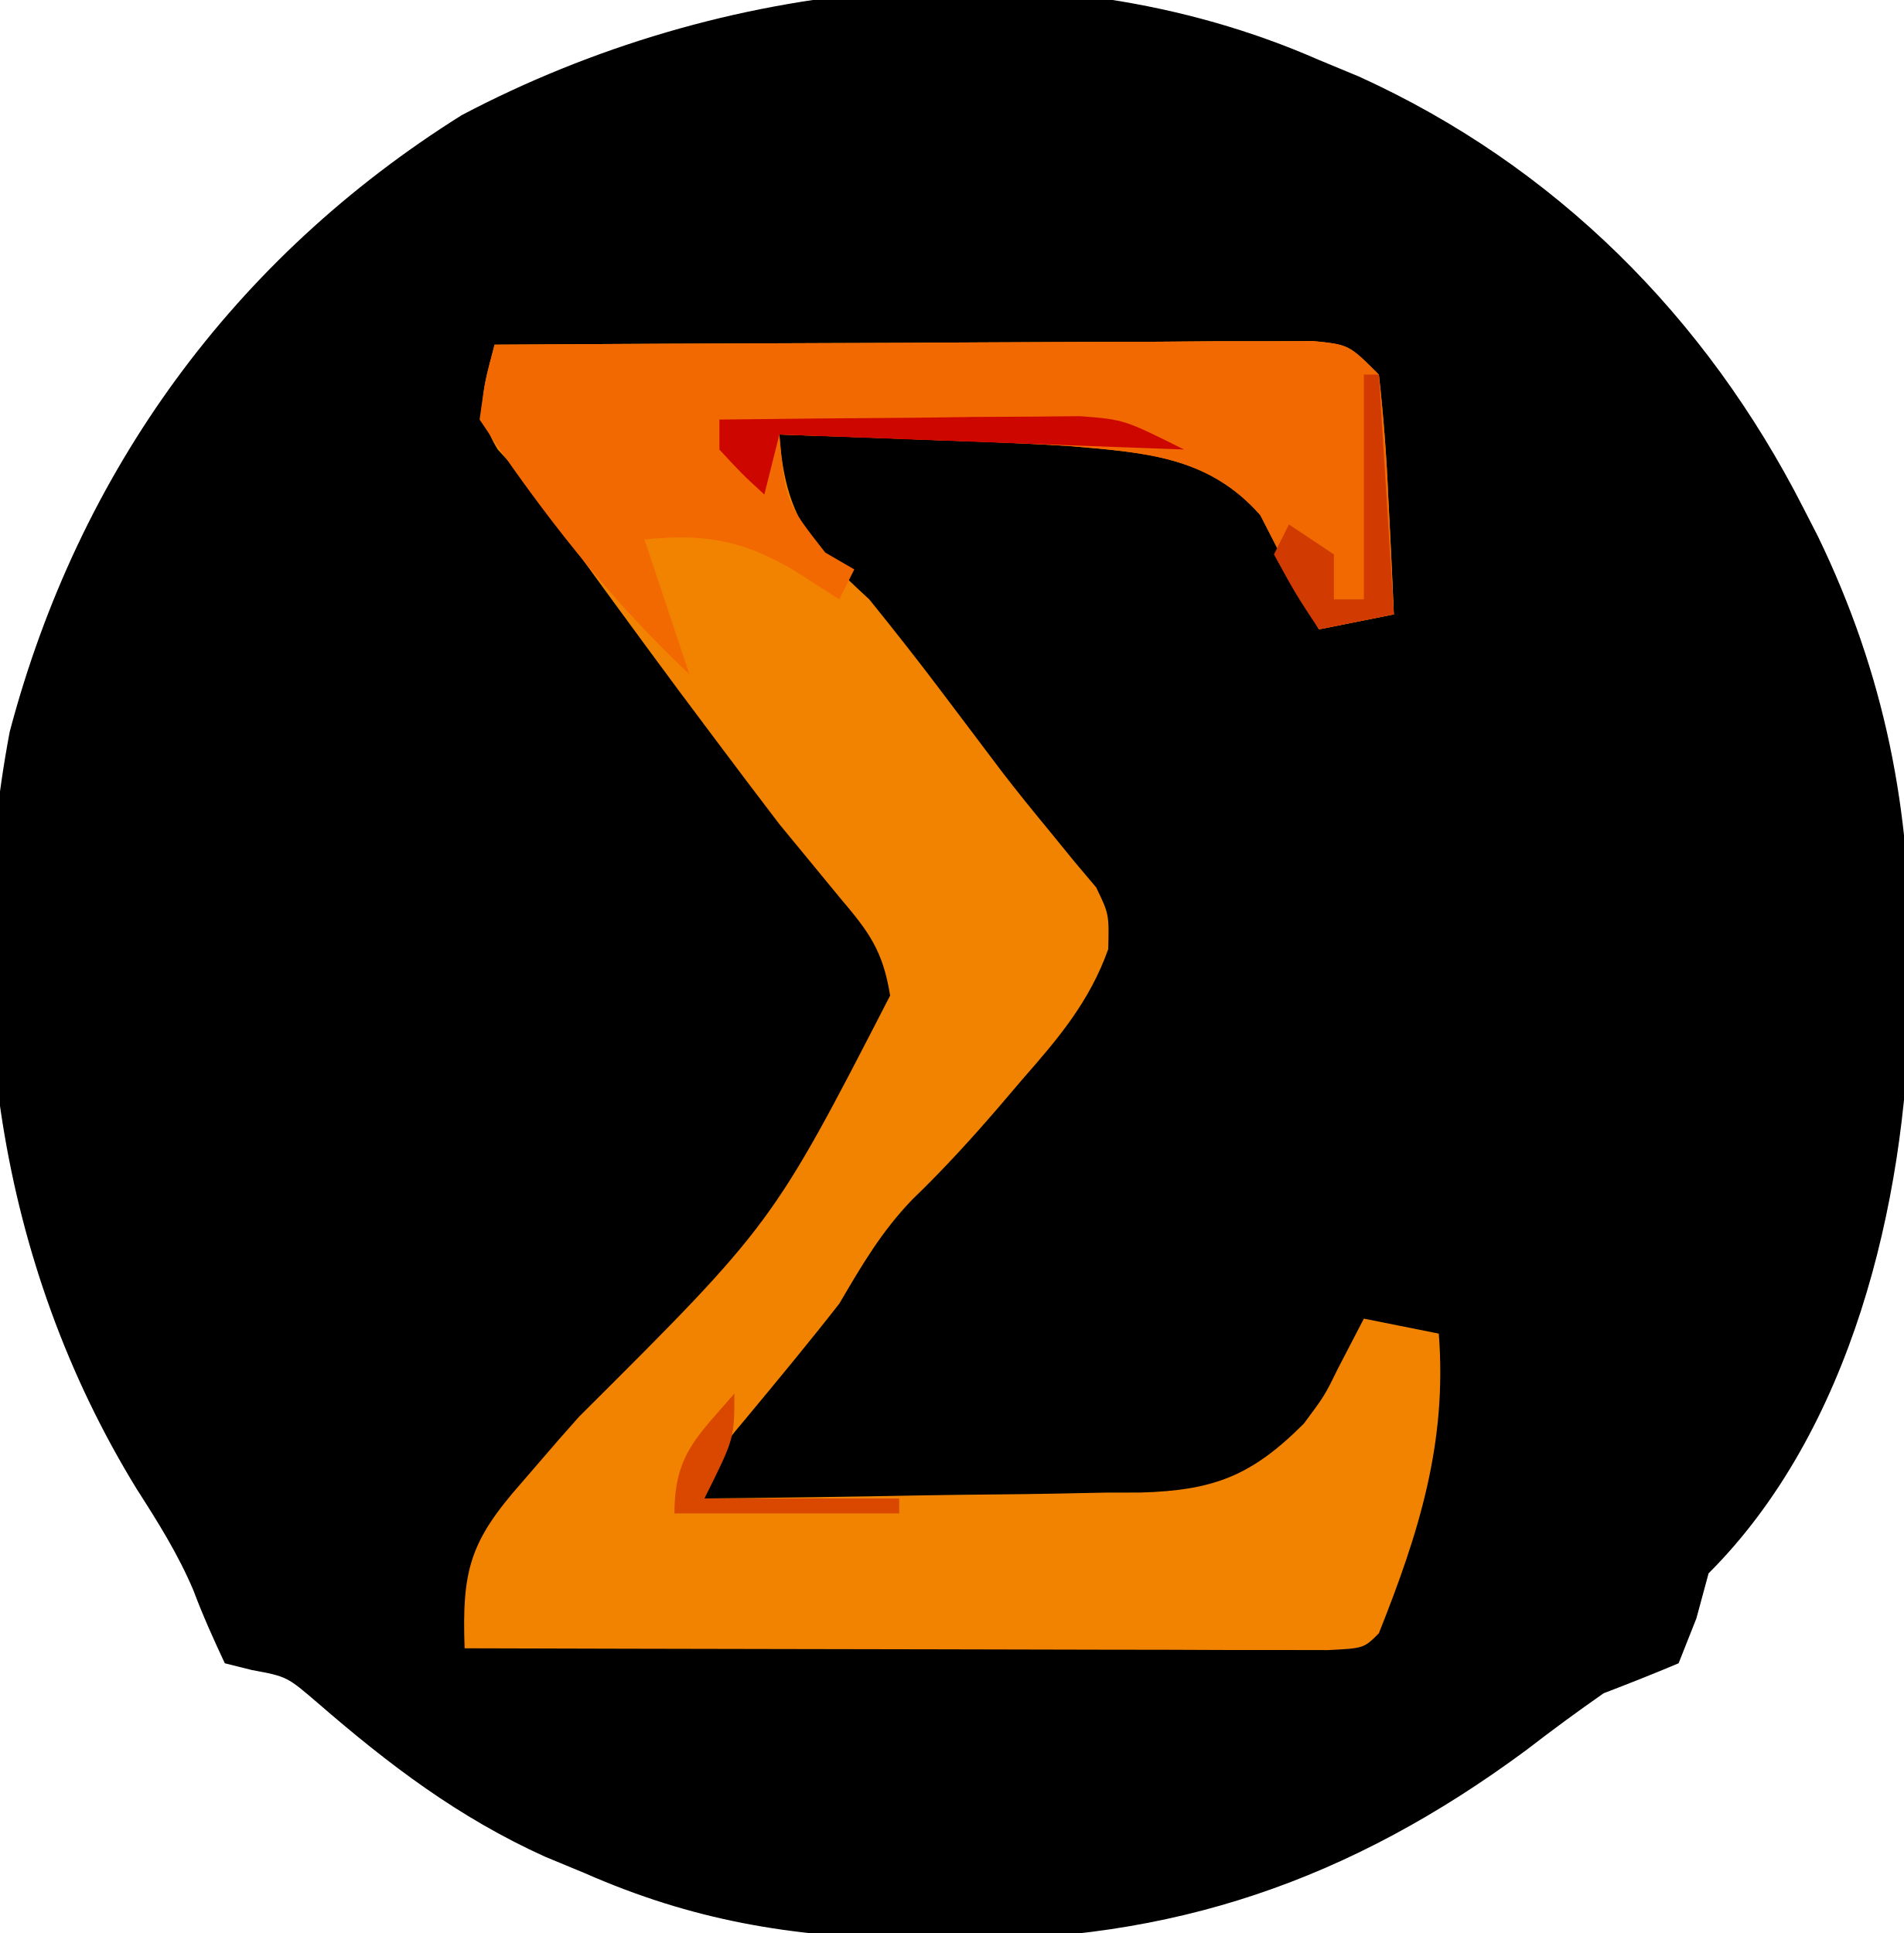
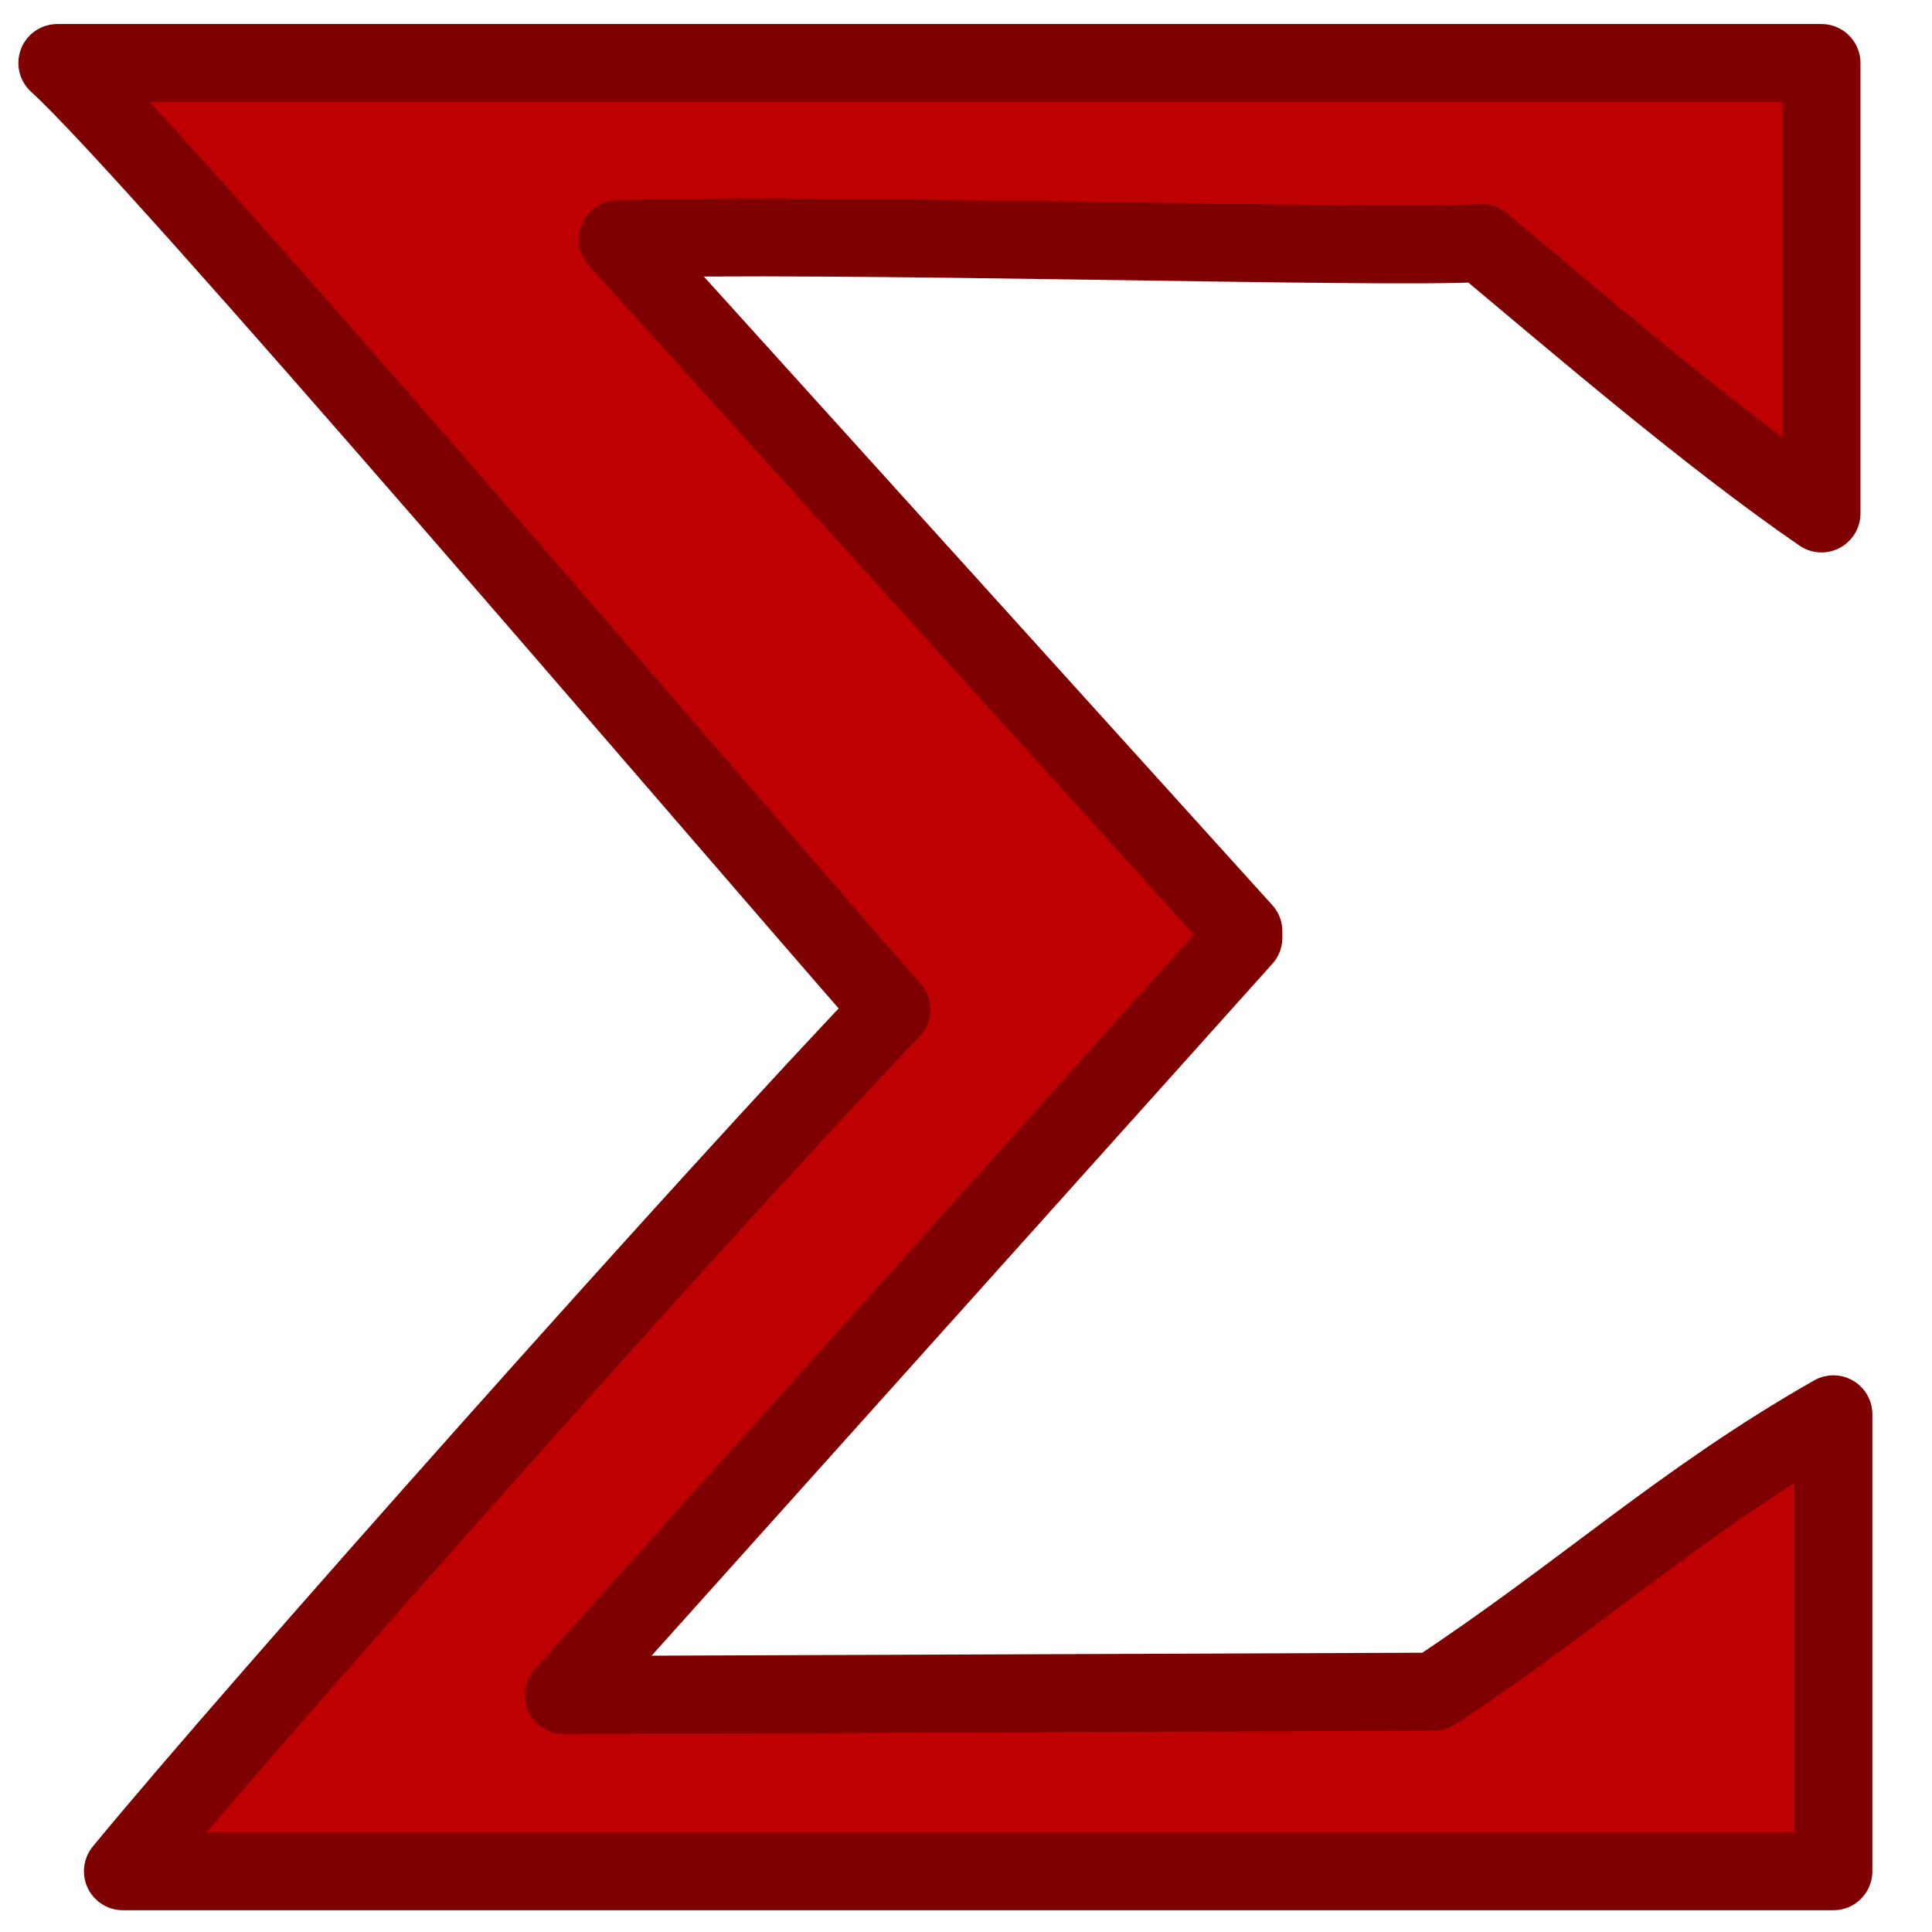
- <svg xmlns="http://www.w3.org/2000/svg" version="1.1" width="127" height="129">
-   <path d="M0 0 C0.874 0.362 1.748 0.724 2.648 1.098 C15.763 7.05 25.831 17.158 32.312 29.875 C32.638 30.511 32.964 31.146 33.299 31.801 C37.756 41.015 39.547 50.114 39.438 60.312 C39.429 61.317 39.421 62.321 39.412 63.355 C39.119 76.331 35.529 91.471 26 101 C25.598 102.485 25.598 102.485 25.188 104 C24.796 104.99 24.404 105.98 24 107 C22.346 107.698 20.677 108.359 19 109 C17.239 110.226 15.511 111.501 13.812 112.812 C2.093 121.472 -9.769 125.592 -24.375 125.438 C-25.379 125.431 -26.384 125.424 -27.419 125.417 C-35.26 125.248 -41.766 124.179 -49 121 C-49.874 120.638 -50.748 120.276 -51.648 119.902 C-57.399 117.293 -62.012 113.798 -66.773 109.672 C-68.852 107.885 -68.852 107.885 -71.203 107.449 C-72.093 107.227 -72.093 107.227 -73 107 C-73.748 105.402 -74.477 103.79 -75.094 102.137 C-76.129 99.697 -77.447 97.607 -78.875 95.375 C-88.164 80.249 -90.628 62.246 -87.352 44.832 C-82.75 27.427 -72.393 13.221 -57.199 3.688 C-39.974 -5.399 -18.127 -7.966 0 0 Z " fill="#000000" transform="translate(88,4)" />
-   <path d="M0 0 C7.397 -0.046 14.795 -0.082 22.192 -0.104 C25.627 -0.114 29.061 -0.128 32.496 -0.151 C36.443 -0.177 40.389 -0.186 44.336 -0.195 C45.572 -0.206 46.809 -0.216 48.083 -0.227 C49.224 -0.227 50.365 -0.227 51.541 -0.227 C52.549 -0.231 53.557 -0.236 54.596 -0.241 C57 0 57 0 59 2 C59.306 4.734 59.511 7.383 59.625 10.125 C59.683 11.256 59.683 11.256 59.742 12.41 C59.837 14.273 59.919 16.136 60 18 C58.35 18.33 56.7 18.66 55 19 C54.66 18.301 54.319 17.603 53.969 16.883 C53.484 15.973 52.999 15.063 52.5 14.125 C52.036 13.22 51.572 12.315 51.094 11.383 C47.6 7.407 43.303 7.203 38.291 6.761 C35.361 6.583 32.434 6.467 29.5 6.375 C27.98 6.317 27.98 6.317 26.43 6.258 C23.953 6.164 21.477 6.079 19 6 C19.381 11.457 21.038 13.364 25 17 C26.685 19.086 28.328 21.171 29.938 23.312 C30.807 24.465 31.677 25.617 32.547 26.77 C32.964 27.323 33.381 27.877 33.811 28.448 C34.85 29.804 35.93 31.13 37.016 32.449 C37.843 33.464 37.843 33.464 38.688 34.5 C39.166 35.067 39.644 35.634 40.137 36.219 C41 38 41 38 40.945 40.34 C39.701 43.842 37.605 46.313 35.188 49.062 C34.749 49.579 34.31 50.095 33.857 50.627 C31.938 52.865 29.987 55.013 27.863 57.059 C25.799 59.209 24.506 61.433 23 64 C20.963 66.608 18.856 69.148 16.742 71.695 C14.834 73.964 14.834 73.964 14 77 C18.894 76.956 23.786 76.886 28.679 76.792 C30.342 76.764 32.006 76.743 33.669 76.729 C36.065 76.708 38.46 76.661 40.855 76.609 C41.595 76.608 42.335 76.607 43.097 76.606 C48.008 76.467 50.535 75.475 54 72 C55.381 70.147 55.381 70.147 56.312 68.25 C56.869 67.177 57.426 66.105 58 65 C59.65 65.33 61.3 65.66 63 66 C63.561 73.288 61.691 79.245 59 86 C58 87 58 87 55.602 87.12 C54.538 87.118 53.475 87.116 52.379 87.114 C51.177 87.113 49.976 87.113 48.739 87.113 C47.431 87.108 46.124 87.103 44.777 87.098 C43.434 87.096 42.09 87.094 40.746 87.093 C37.203 87.09 33.66 87.08 30.118 87.069 C26.505 87.058 22.892 87.054 19.279 87.049 C12.186 87.038 5.093 87.021 -2 87 C-2.181 81.799 -1.669 79.882 1.812 75.938 C2.632 74.987 3.452 74.037 4.297 73.059 C4.957 72.312 4.957 72.312 5.631 71.55 C18.551 58.677 18.551 58.677 26.391 43.441 C25.915 40.47 25.003 39.222 23.062 36.938 C22.423 36.16 21.784 35.383 21.125 34.582 C20.424 33.73 19.723 32.878 19 32 C17.51 30.05 16.031 28.091 14.562 26.125 C13.431 24.613 13.431 24.613 12.277 23.07 C9.4 19.191 6.557 15.288 3.727 11.375 C2.063 9.003 2.063 9.003 0.211 7 C-1.415 4.315 -0.718 2.961 0 0 Z " fill="#F28300" transform="translate(33,23)" />
-   <path d="M0 0 C7.397 -0.046 14.795 -0.082 22.192 -0.104 C25.627 -0.114 29.061 -0.128 32.496 -0.151 C36.443 -0.177 40.389 -0.186 44.336 -0.195 C45.572 -0.206 46.809 -0.216 48.083 -0.227 C49.224 -0.227 50.365 -0.227 51.541 -0.227 C52.549 -0.231 53.557 -0.236 54.596 -0.241 C57 0 57 0 59 2 C59.306 4.734 59.511 7.383 59.625 10.125 C59.683 11.256 59.683 11.256 59.742 12.41 C59.837 14.273 59.919 16.136 60 18 C58.35 18.33 56.7 18.66 55 19 C54.66 18.301 54.319 17.603 53.969 16.883 C53.484 15.973 52.999 15.063 52.5 14.125 C52.036 13.22 51.572 12.315 51.094 11.383 C47.6 7.407 43.303 7.203 38.291 6.761 C35.361 6.583 32.434 6.467 29.5 6.375 C27.98 6.317 27.98 6.317 26.43 6.258 C23.953 6.164 21.477 6.079 19 6 C19.406 10.478 19.406 10.478 22.062 13.875 C22.702 14.246 23.341 14.617 24 15 C23.67 15.66 23.34 16.32 23 17 C21.969 16.34 20.938 15.68 19.875 15 C16.464 13.027 13.98 12.612 10 13 C10.99 15.97 11.98 18.94 13 22 C7.604 16.931 3.103 11.155 -1 5 C-0.625 2.312 -0.625 2.312 0 0 Z " fill="#F16900" transform="translate(33,23)" />
-   <path d="M0 0 C0.33 0 0.66 0 1 0 C1.33 5.28 1.66 10.56 2 16 C0.35 16.33 -1.3 16.66 -3 17 C-4.562 14.625 -4.562 14.625 -6 12 C-5.67 11.34 -5.34 10.68 -5 10 C-3.515 10.99 -3.515 10.99 -2 12 C-2 12.99 -2 13.98 -2 15 C-1.34 15 -0.68 15 0 15 C0 10.05 0 5.1 0 0 Z " fill="#D13B01" transform="translate(91,25)" />
-   <path d="M0 0 C4.417 -0.058 8.833 -0.094 13.25 -0.125 C14.504 -0.142 15.759 -0.159 17.051 -0.176 C18.256 -0.182 19.461 -0.189 20.703 -0.195 C21.813 -0.206 22.924 -0.216 24.067 -0.227 C27 0 27 0 31 2 C22.09 1.67 13.18 1.34 4 1 C3.67 2.32 3.34 3.64 3 5 C1.5 3.625 1.5 3.625 0 2 C0 1.34 0 0.68 0 0 Z " fill="#CE0600" transform="translate(48,28)" />
-   <path d="M0 0 C0 3 0 3 -2 7 C2.29 7 6.58 7 11 7 C11 7.33 11 7.66 11 8 C6.05 8 1.1 8 -4 8 C-4 4.092 -2.494 2.884 0 0 Z " fill="#DA4800" transform="translate(49,93)" />
+ <svg xmlns="http://www.w3.org/2000/svg" width="437.5" height="437.5">
+   <g>
+     <path fill="#bf0000" stroke="#7f0000" stroke-width="17.656" stroke-linejoin="round" id="path608" d="m12.99,14.27c21.951,19.826 150.68,170.773 188.868,214.346c-38.188,39.771 -144.713,159.434 -174.022,195.129l387.334,0l0,-103.478c-34.351,19.552 -57.123,40.9 -90.423,62.811l-197.041,0.754l153.854,-171.477l0,-1.478l-141.708,-156.695c44.382,-1.685 174.805,2.272 195.692,0.834c21.4,17.871 51.522,43.789 76.927,61.253l0,-101.999l-399.481,0z" />
+   </g>
</svg>
